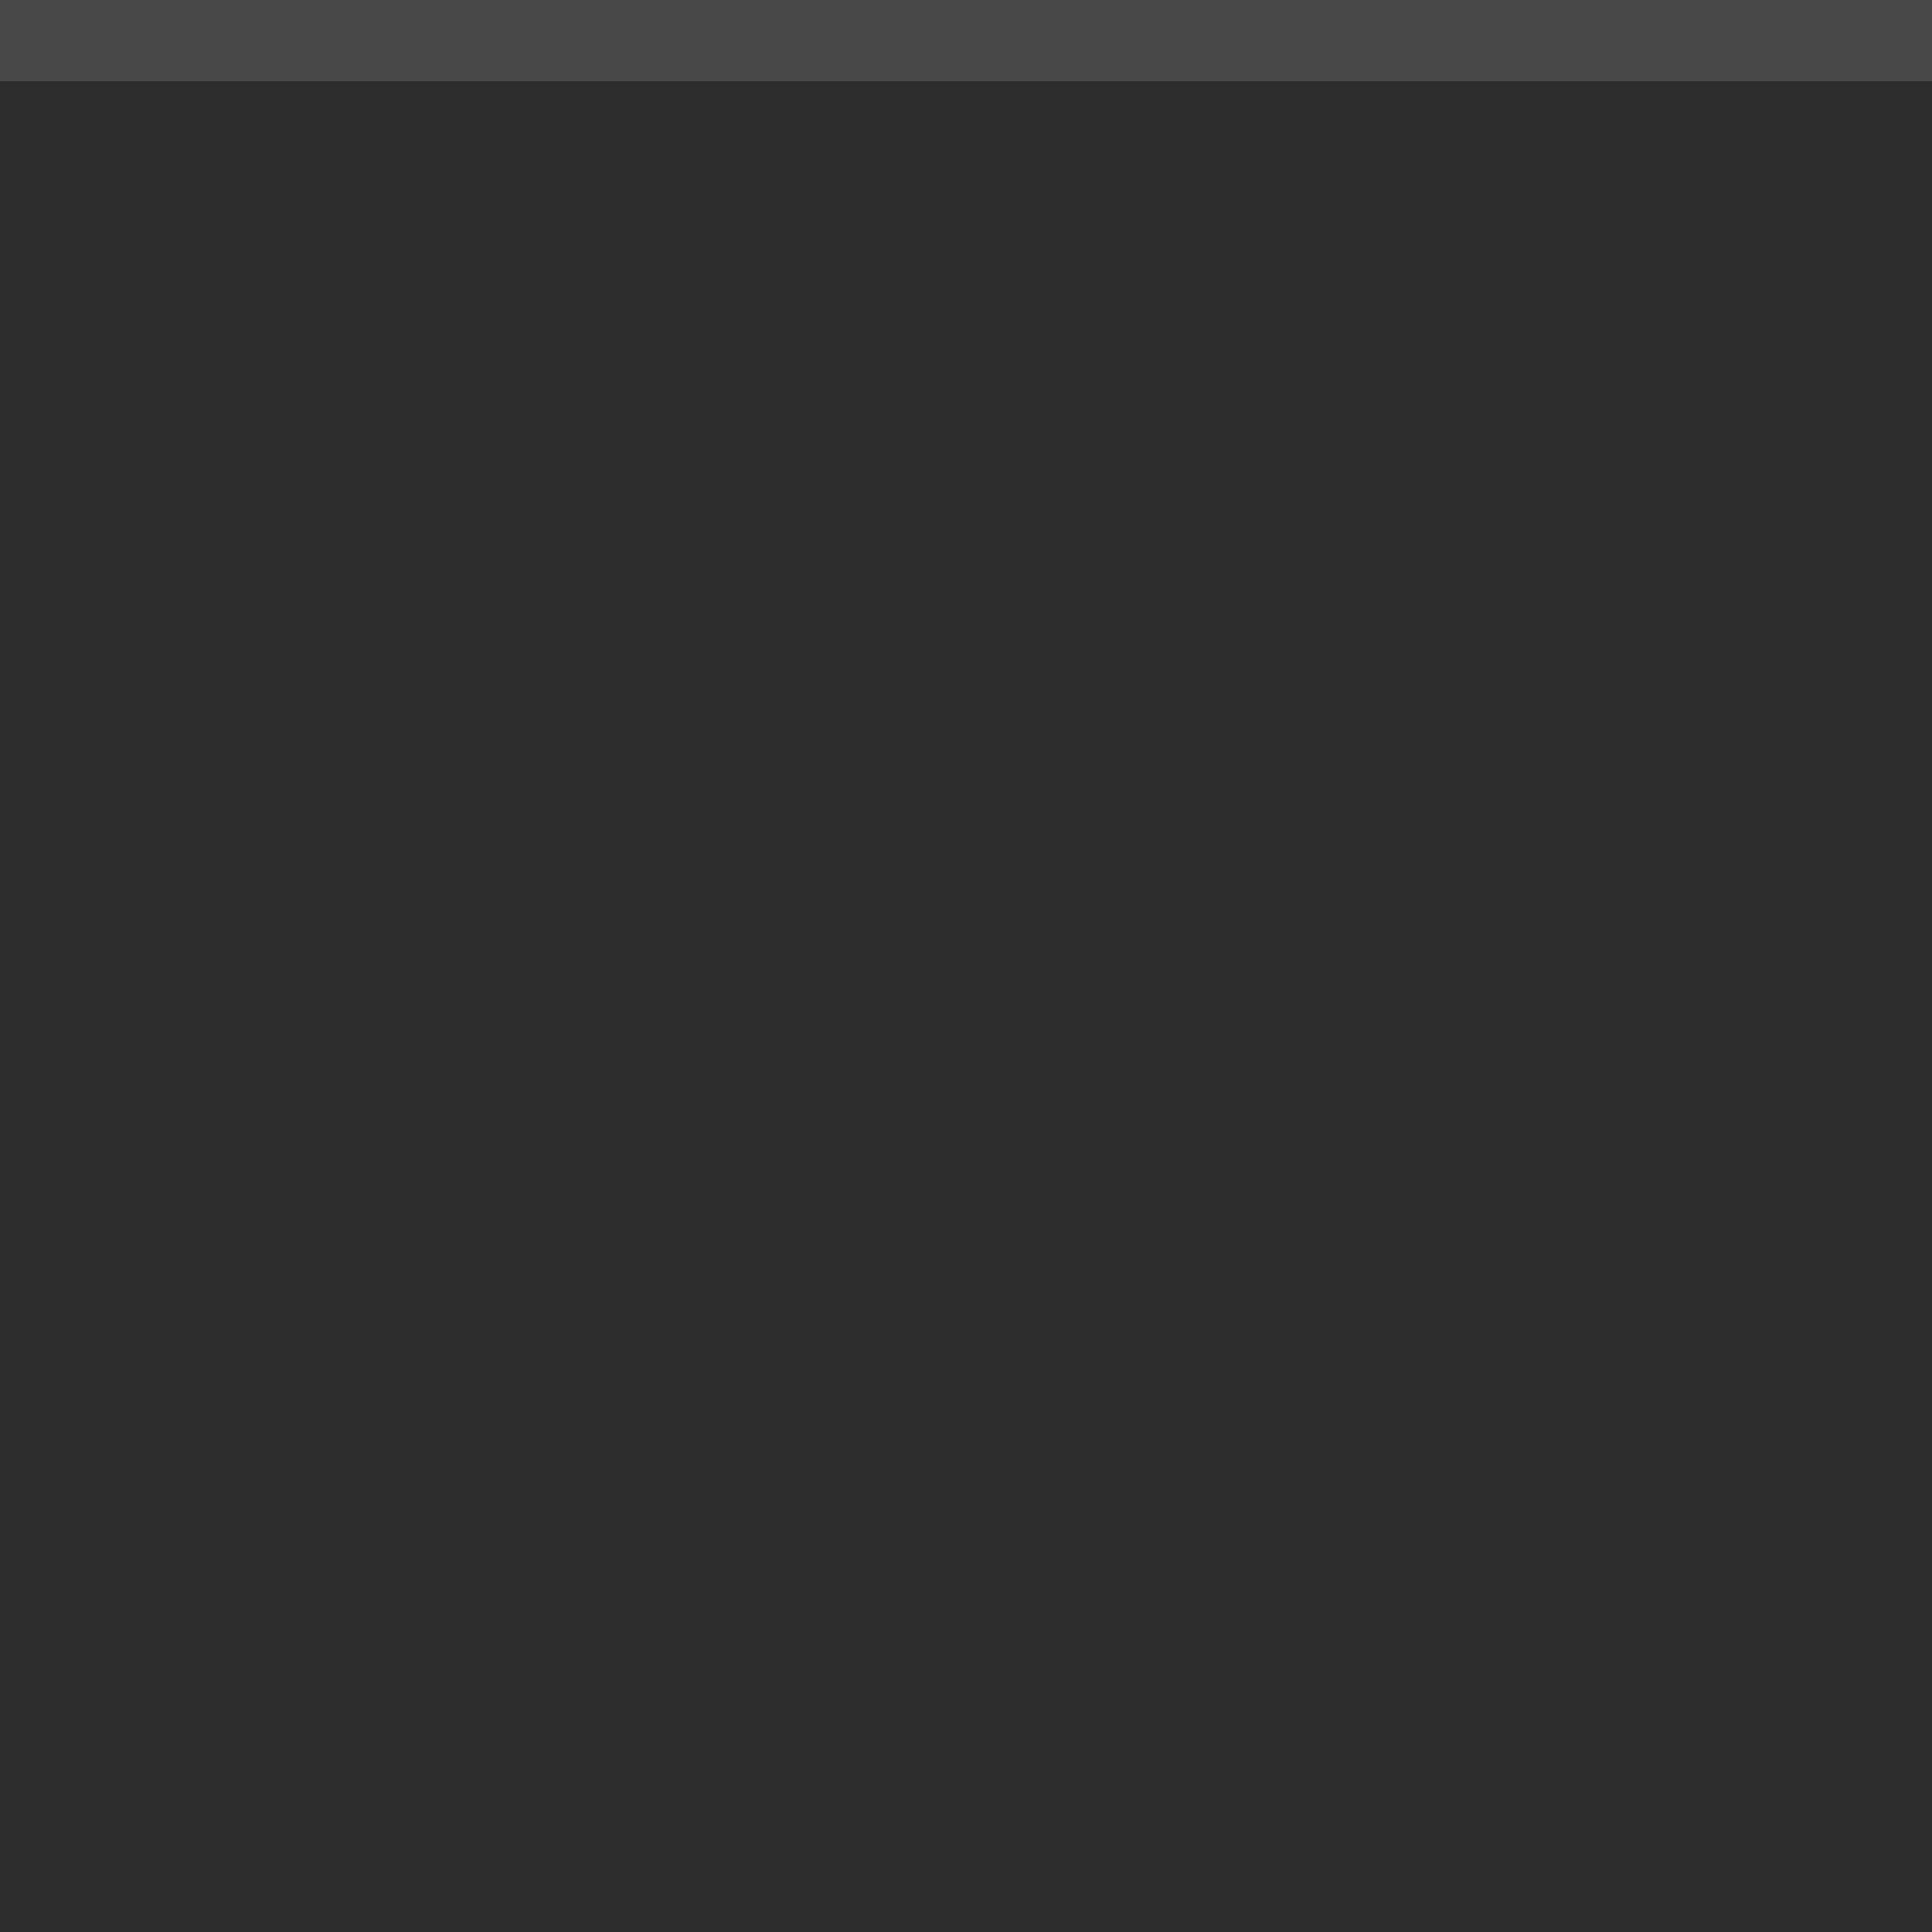
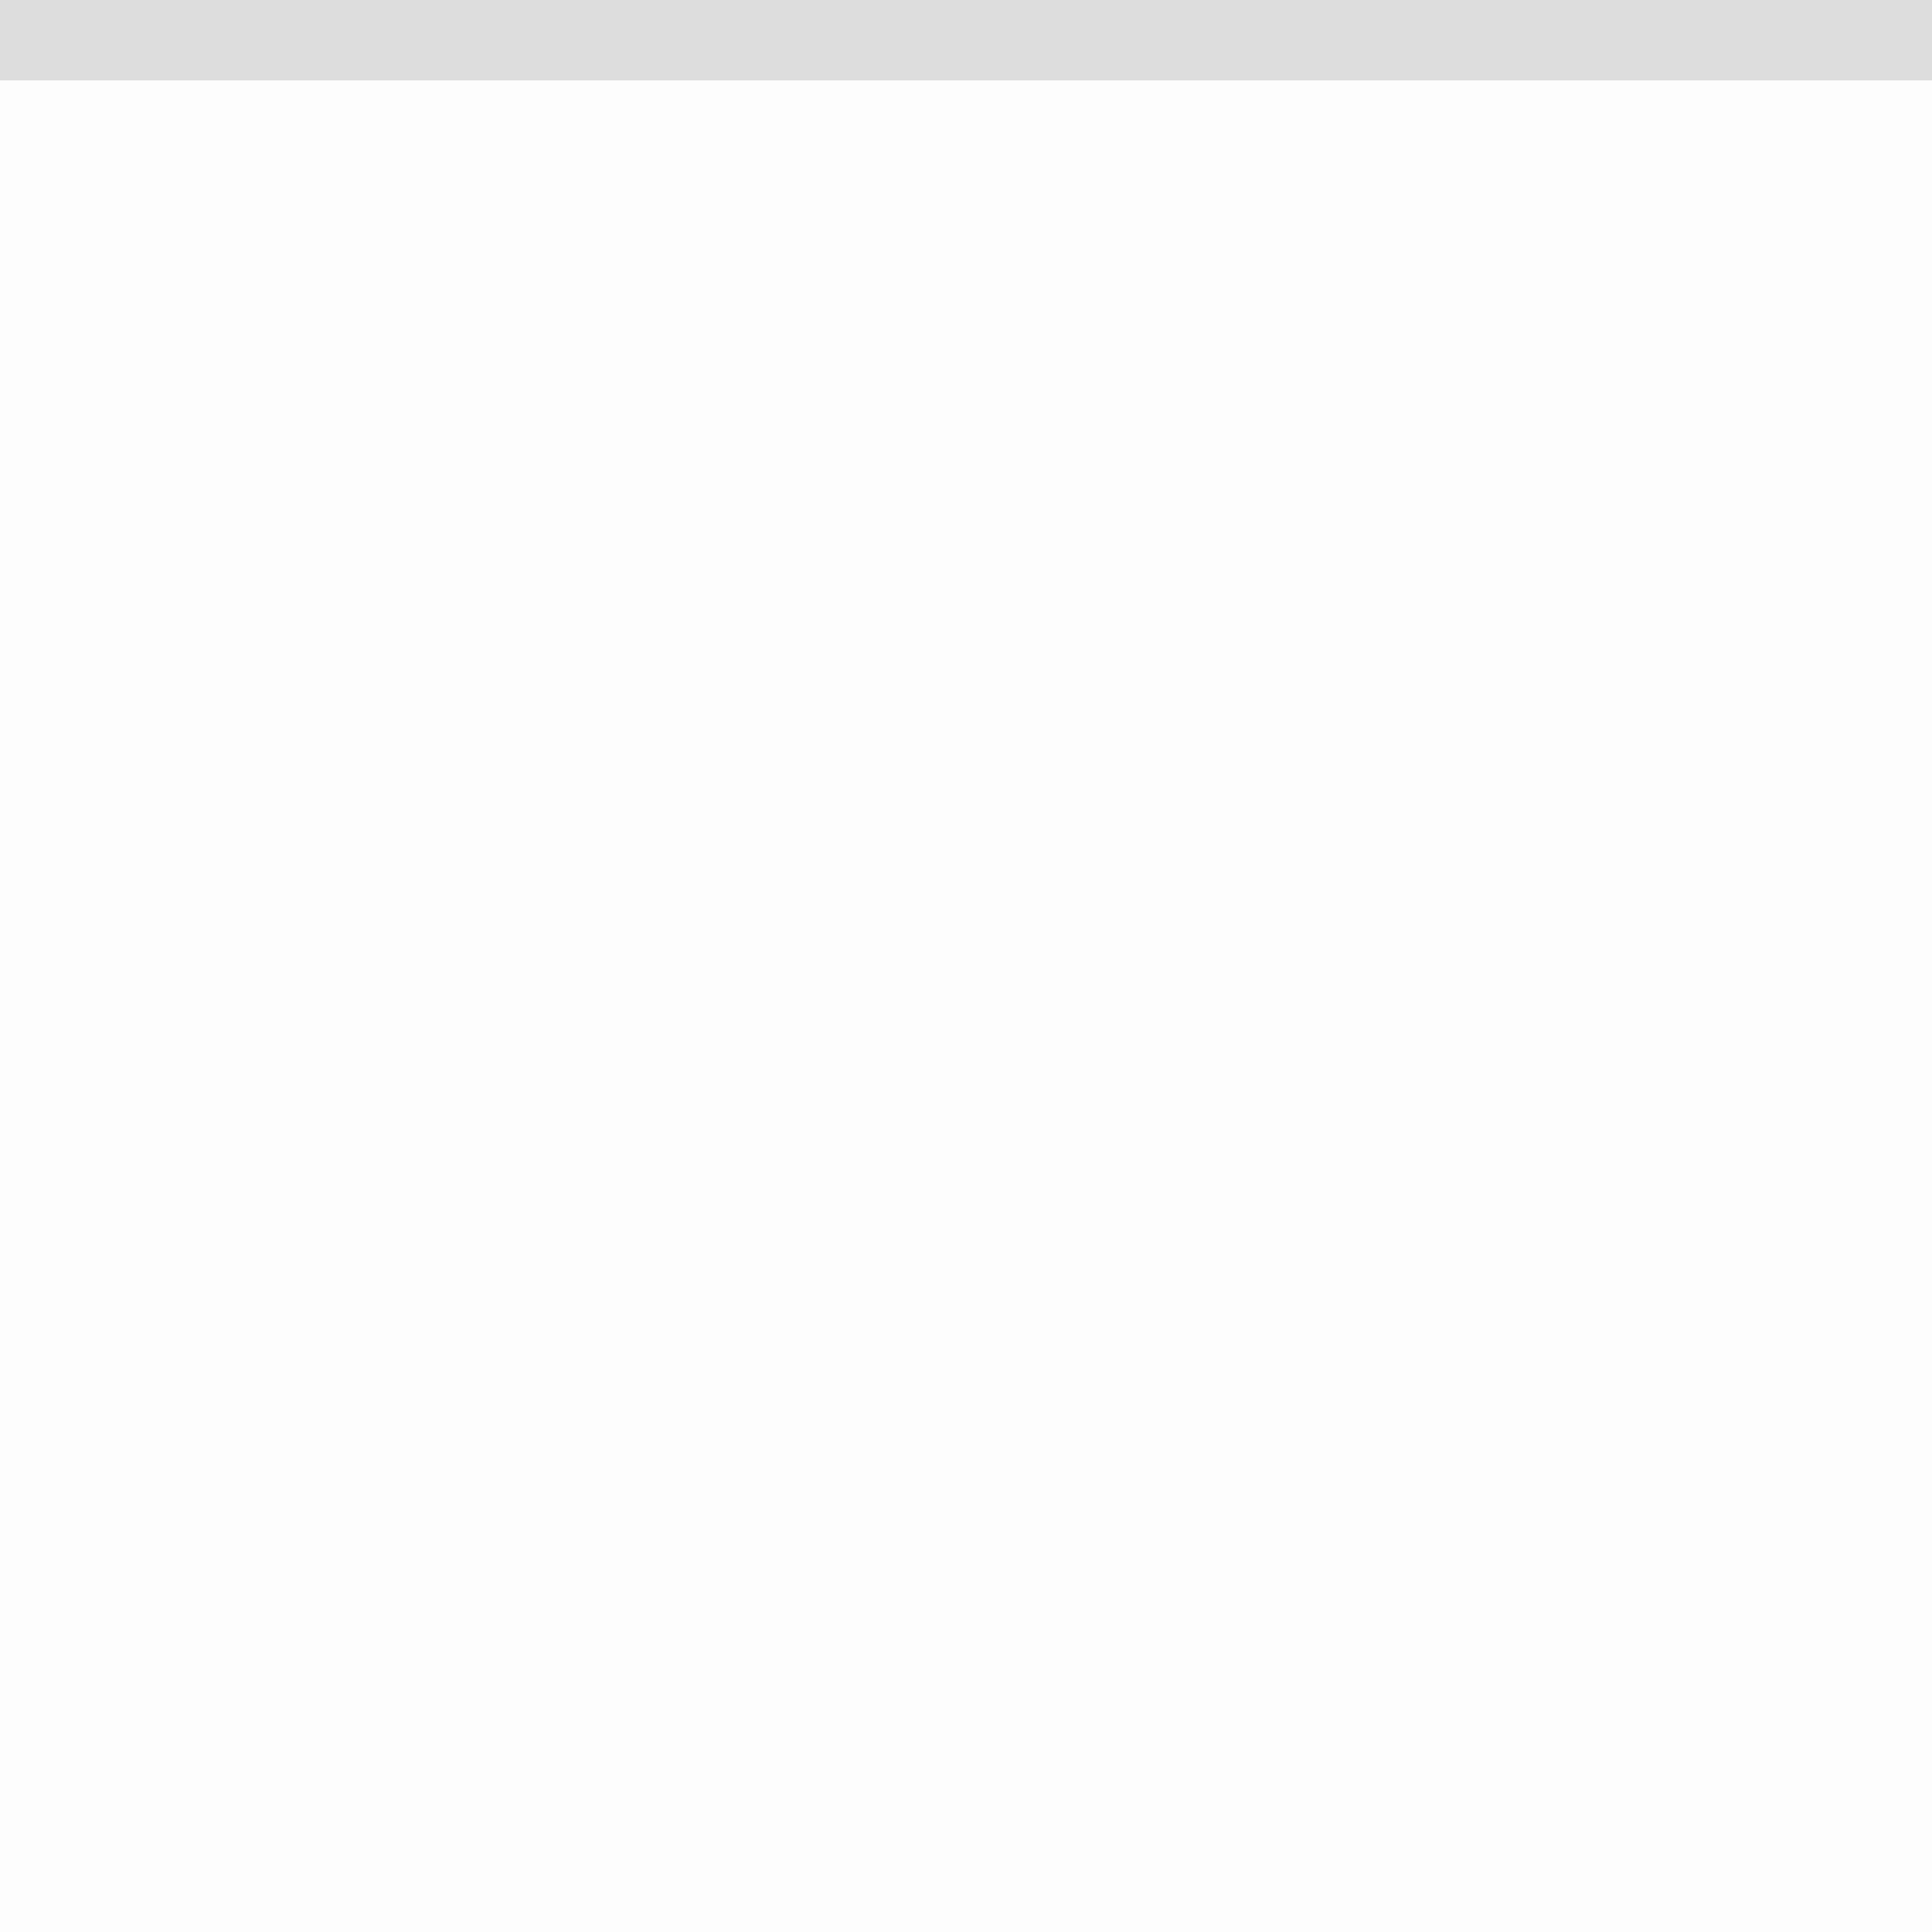
<svg xmlns="http://www.w3.org/2000/svg" width="24" height="24" id="svg11300" version="1.0" style="display:inline;enable-background:new">
  <defs id="defs3" />
  <g style="display:inline" id="layer1" transform="translate(0,-276)">
-     <rect style="fill:#484848;fill-opacity:1;stroke:none" id="rect3039" width="24" height="1" x="0" y="276" />
-     <rect y="277" x="0" height="23" width="24" id="rect3847" style="fill:#2d2d2d;fill-opacity:1;stroke:none" />
+     <rect style="fill:#dddddd;fill-opacity:1;stroke:none" id="rect3039" width="24" height="1" x="0" y="276" />
+     <rect y="277" x="0" height="23" width="24" id="rect3847" style="fill:#fdfdfd;fill-opacity:1;stroke:none" />
  </g>
</svg>
